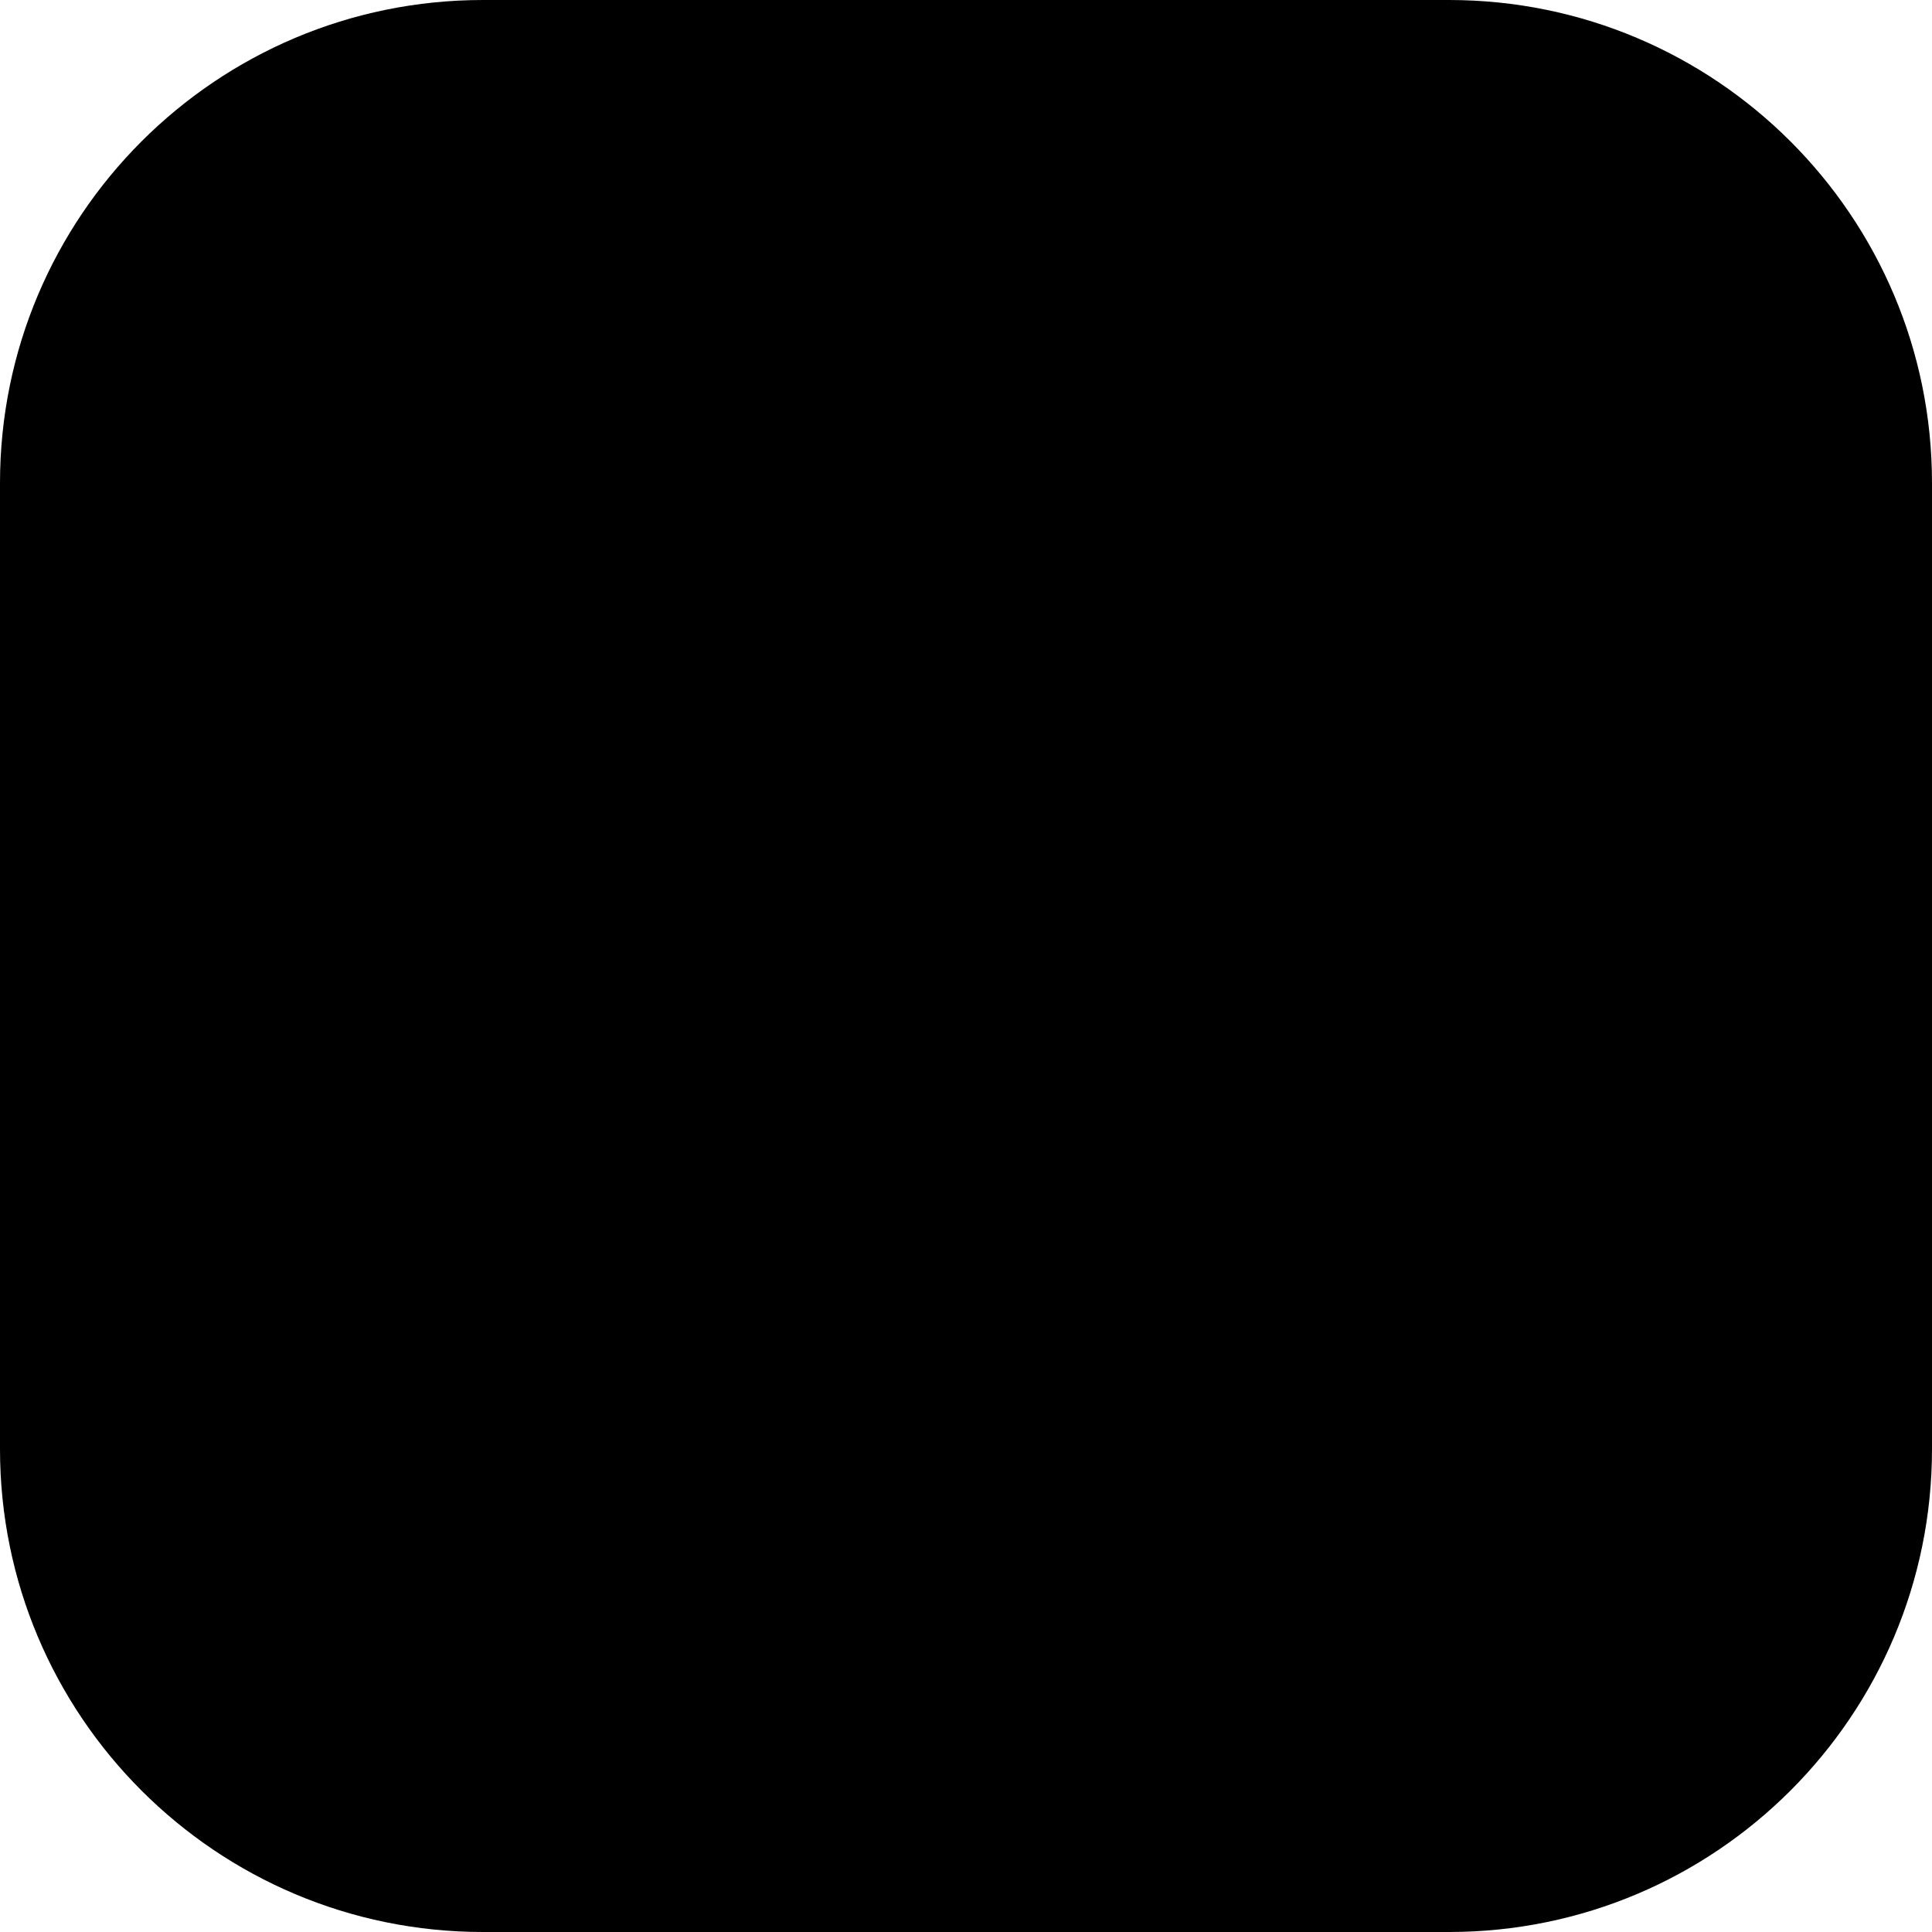
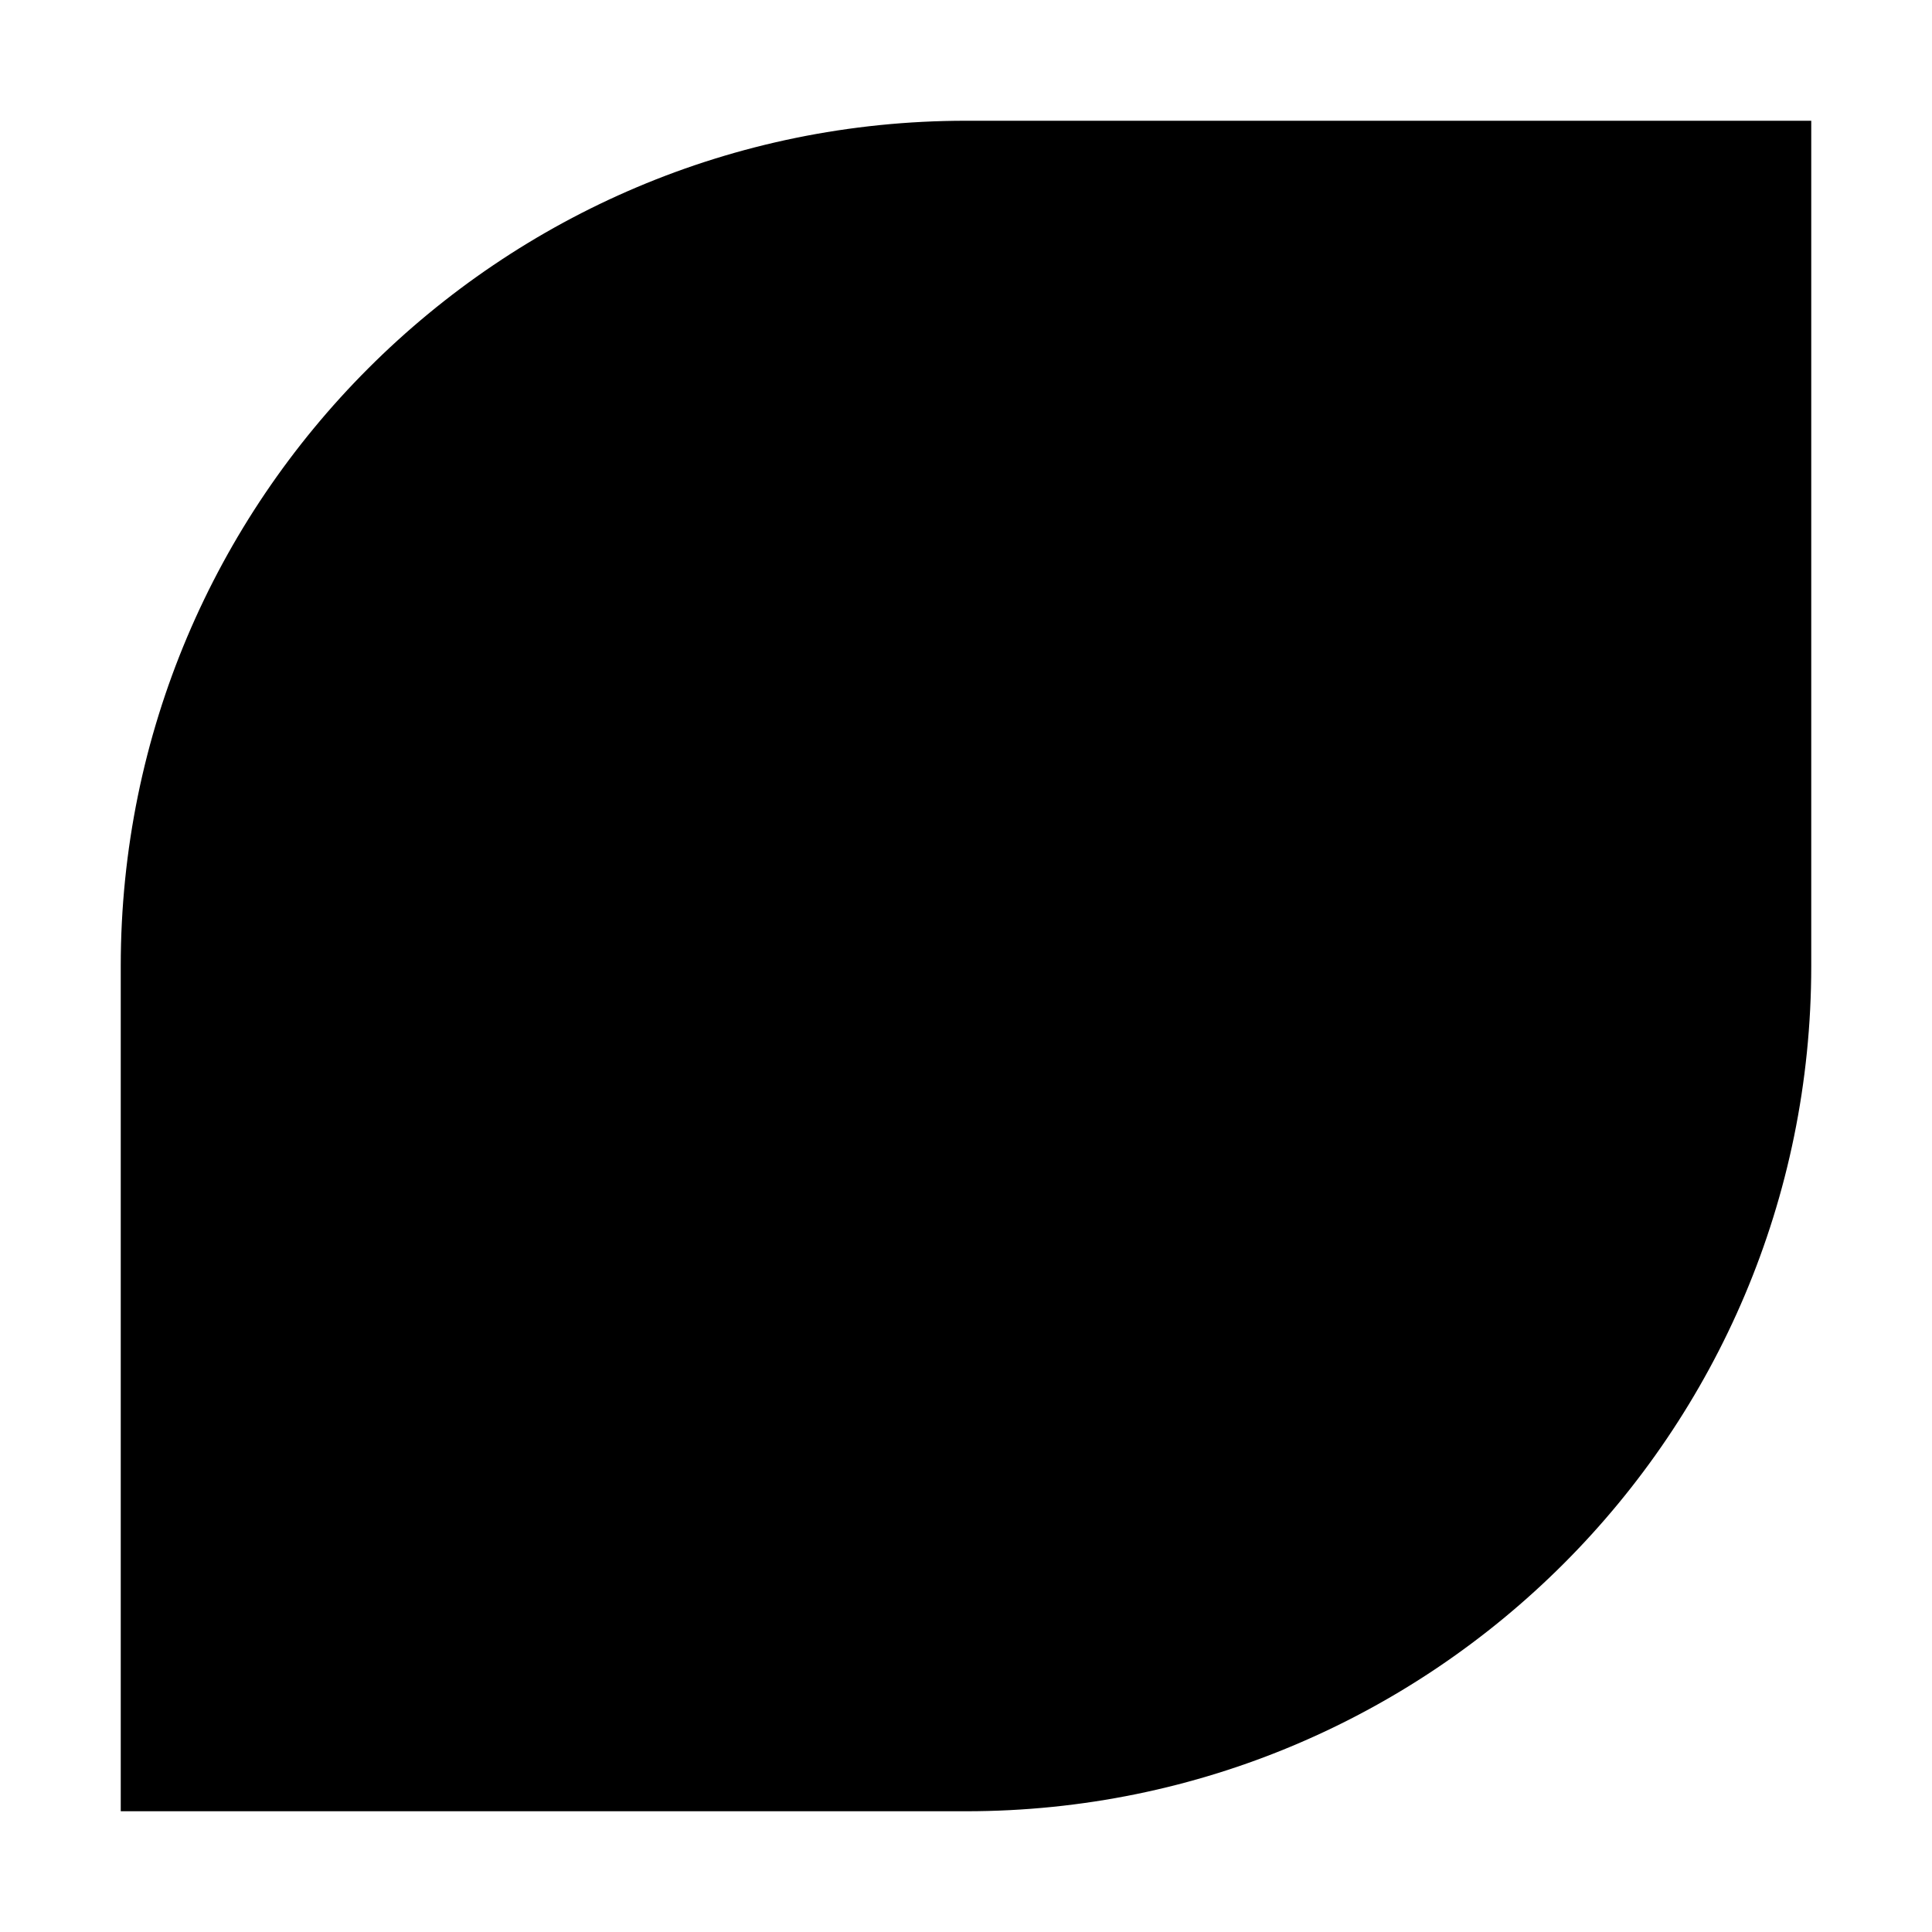
<svg xmlns="http://www.w3.org/2000/svg" viewBox="0 0 32 32">
  <style>
-     .tile { fill: oklch(0.55 0.15 40); }
-     .mark { stroke: oklch(0.985 0.004 85); }
+     .mark { fill: oklch(0.55 0.18 38); }
    @media (prefers-color-scheme: dark) {
-       .tile { fill: oklch(0.78 0.12 55); }
-       .mark { stroke: oklch(0.17 0.006 260); }
+       .mark { fill: oklch(0.79 0.16 58); }
    }
  </style>
-   <rect class="tile" width="32" height="32" rx="8" />
-   <path class="mark" d="M9 11.5 16 21.5 23 11.5" fill="none" stroke-width="4" stroke-linecap="round" stroke-linejoin="round" />
+   <path class="mark" d="M2 16A14 14 0 0 1 16 2H30V16A14 14 0 0 1 16 30H2Z" />
</svg>
